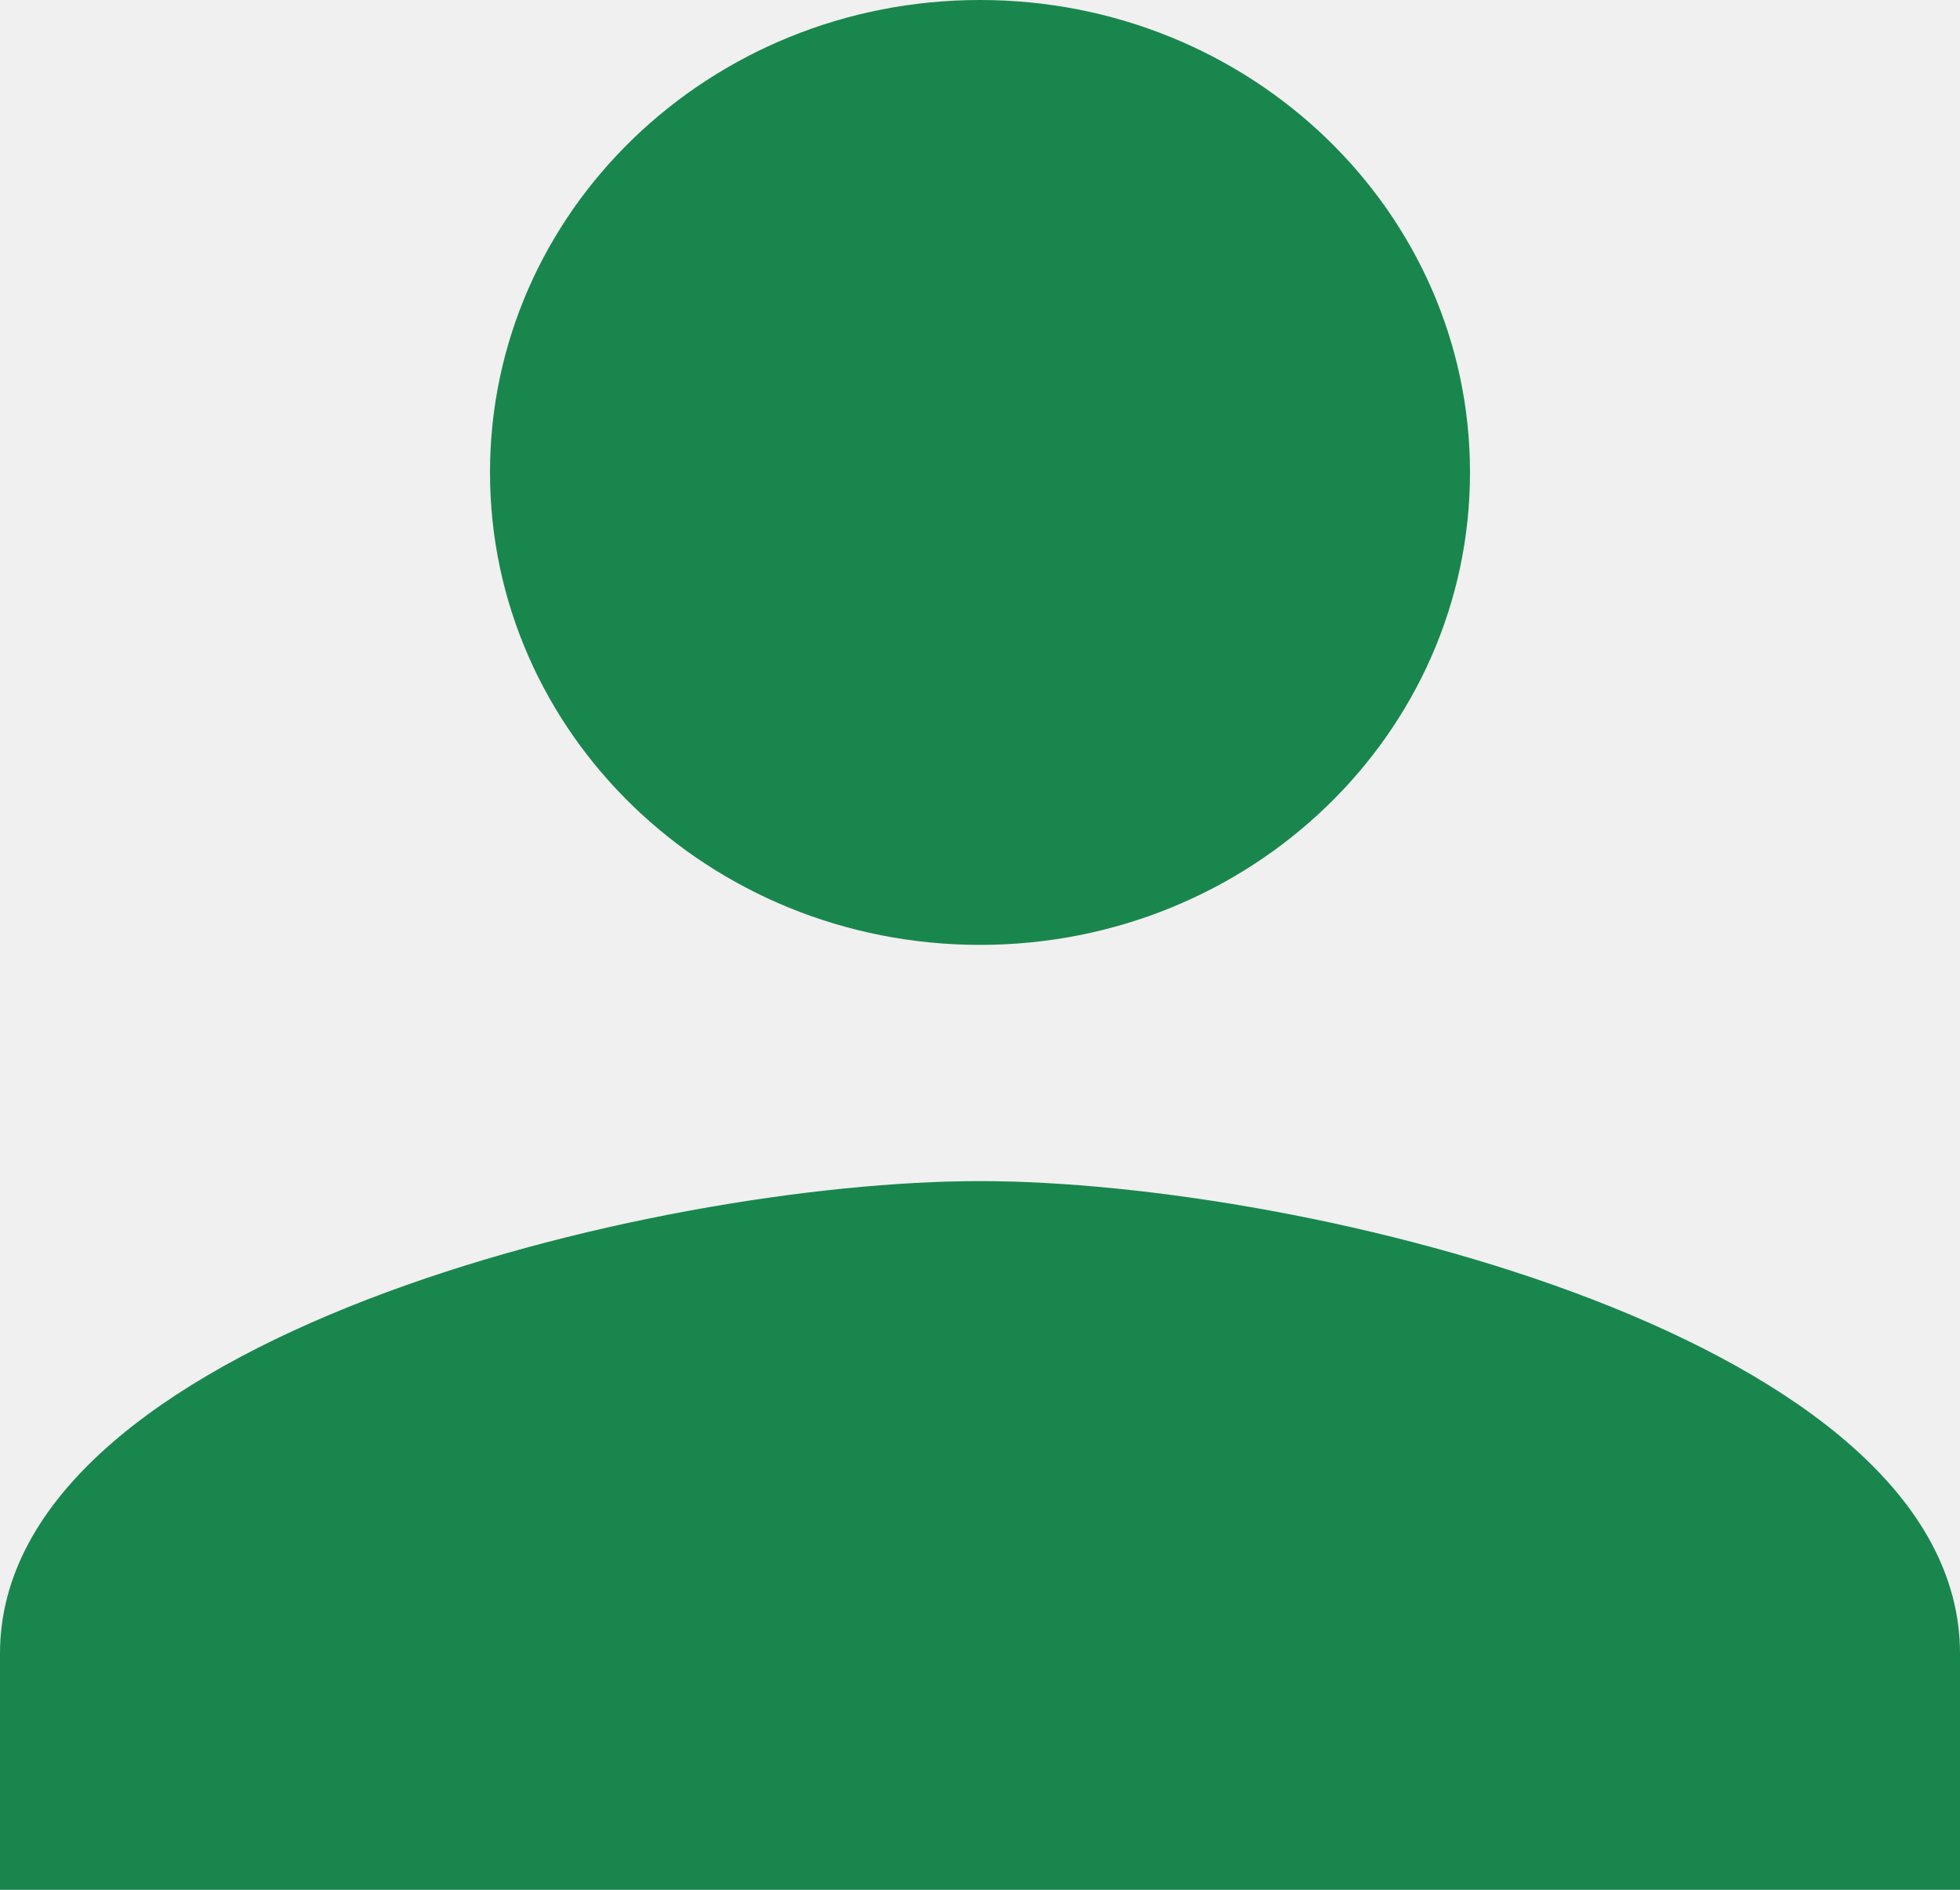
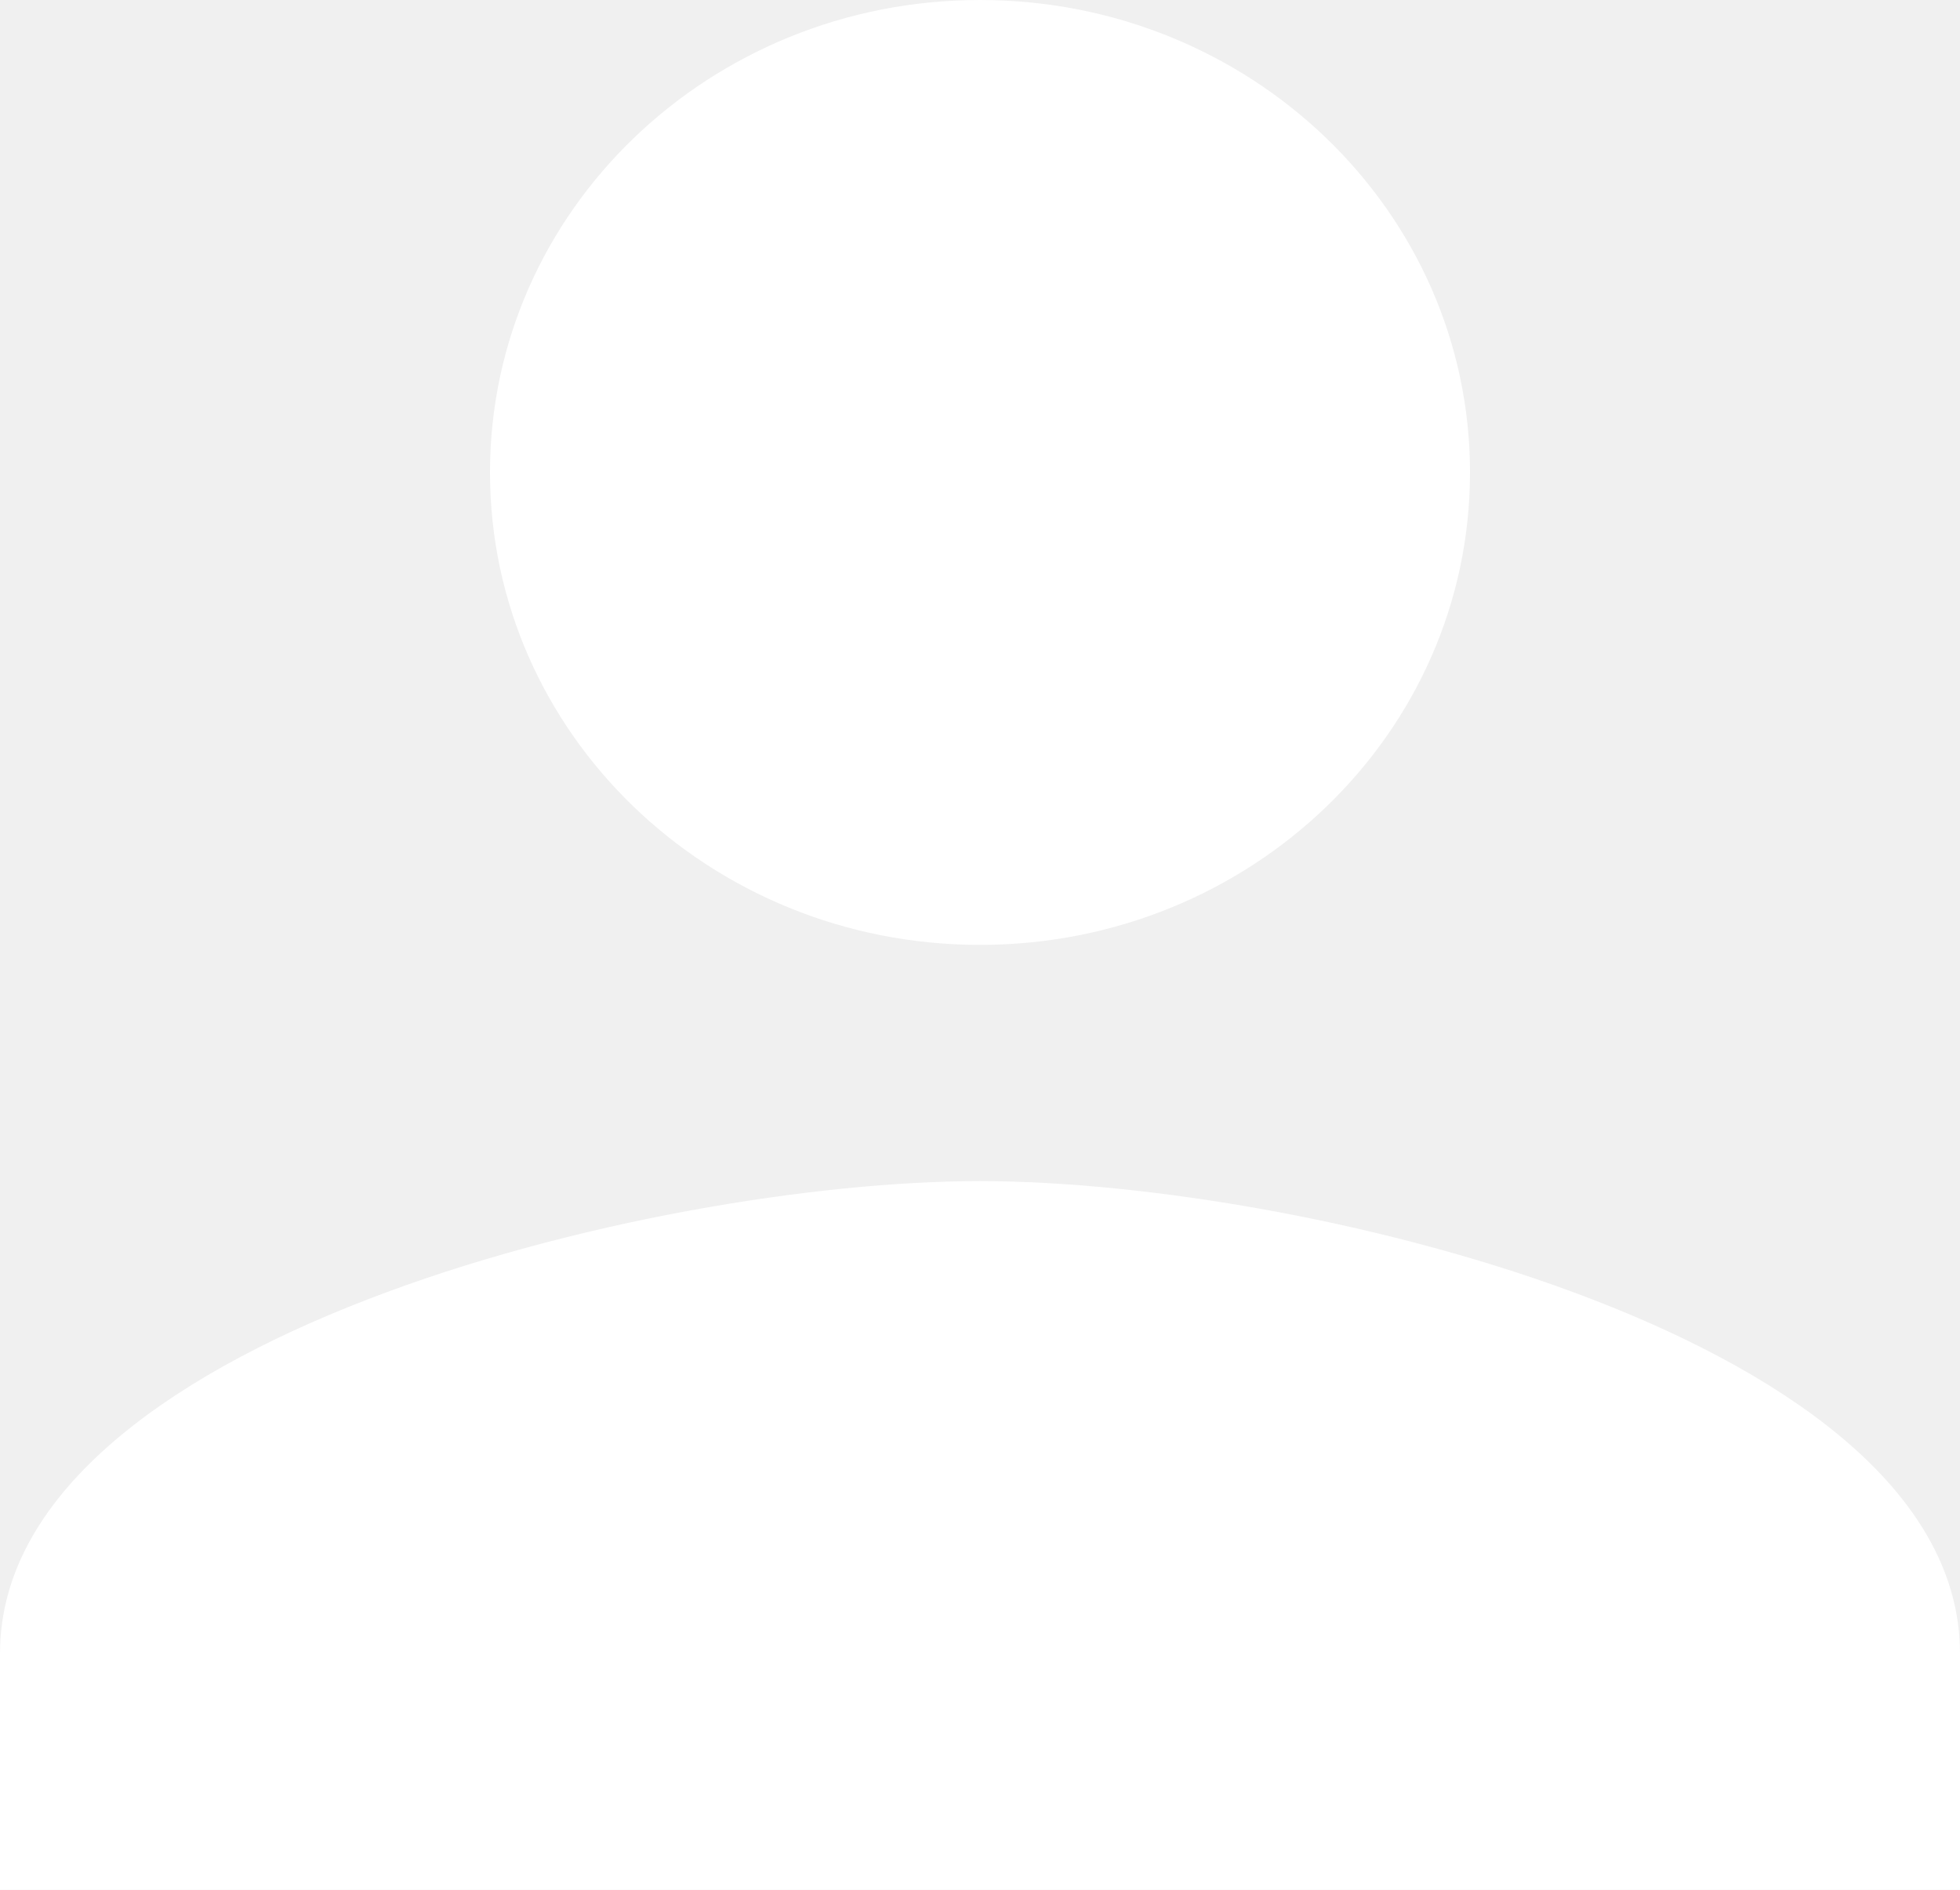
- <svg xmlns="http://www.w3.org/2000/svg" width="28" height="27" viewBox="0 0 28 27" fill="none" version="1.1" id="svg4">
+ <svg xmlns="http://www.w3.org/2000/svg" width="28" height="27" viewBox="0 0 28 27" fill="#FFFFFF" version="1.1" id="svg4">
  <defs id="defs8" />
-   <path d="m 14,13.5 c 3.867,0 7,-3.021 7,-6.75 C 21,3.021 17.867,0 14,0 10.133,0 7,3.021 7,6.75 c 0,3.729 3.133,6.75 7,6.75 z m 0,3.375 C 9.327,16.875 0,19.136 0,23.625 V 27 h 28 v -3.375 c 0,-4.489 -9.328,-6.75 -14,-6.75 z" fill="#19864e" id="path2" style="stroke-width:1.531" />
+   <path d="m 14,13.5 c 3.867,0 7,-3.021 7,-6.75 C 21,3.021 17.867,0 14,0 10.133,0 7,3.021 7,6.75 c 0,3.729 3.133,6.75 7,6.75 z m 0,3.375 C 9.327,16.875 0,19.136 0,23.625 V 27 h 28 v -3.375 c 0,-4.489 -9.328,-6.75 -14,-6.75 z" fill="#FFFFFF" id="path2" style="stroke-width:1.531" />
</svg>
